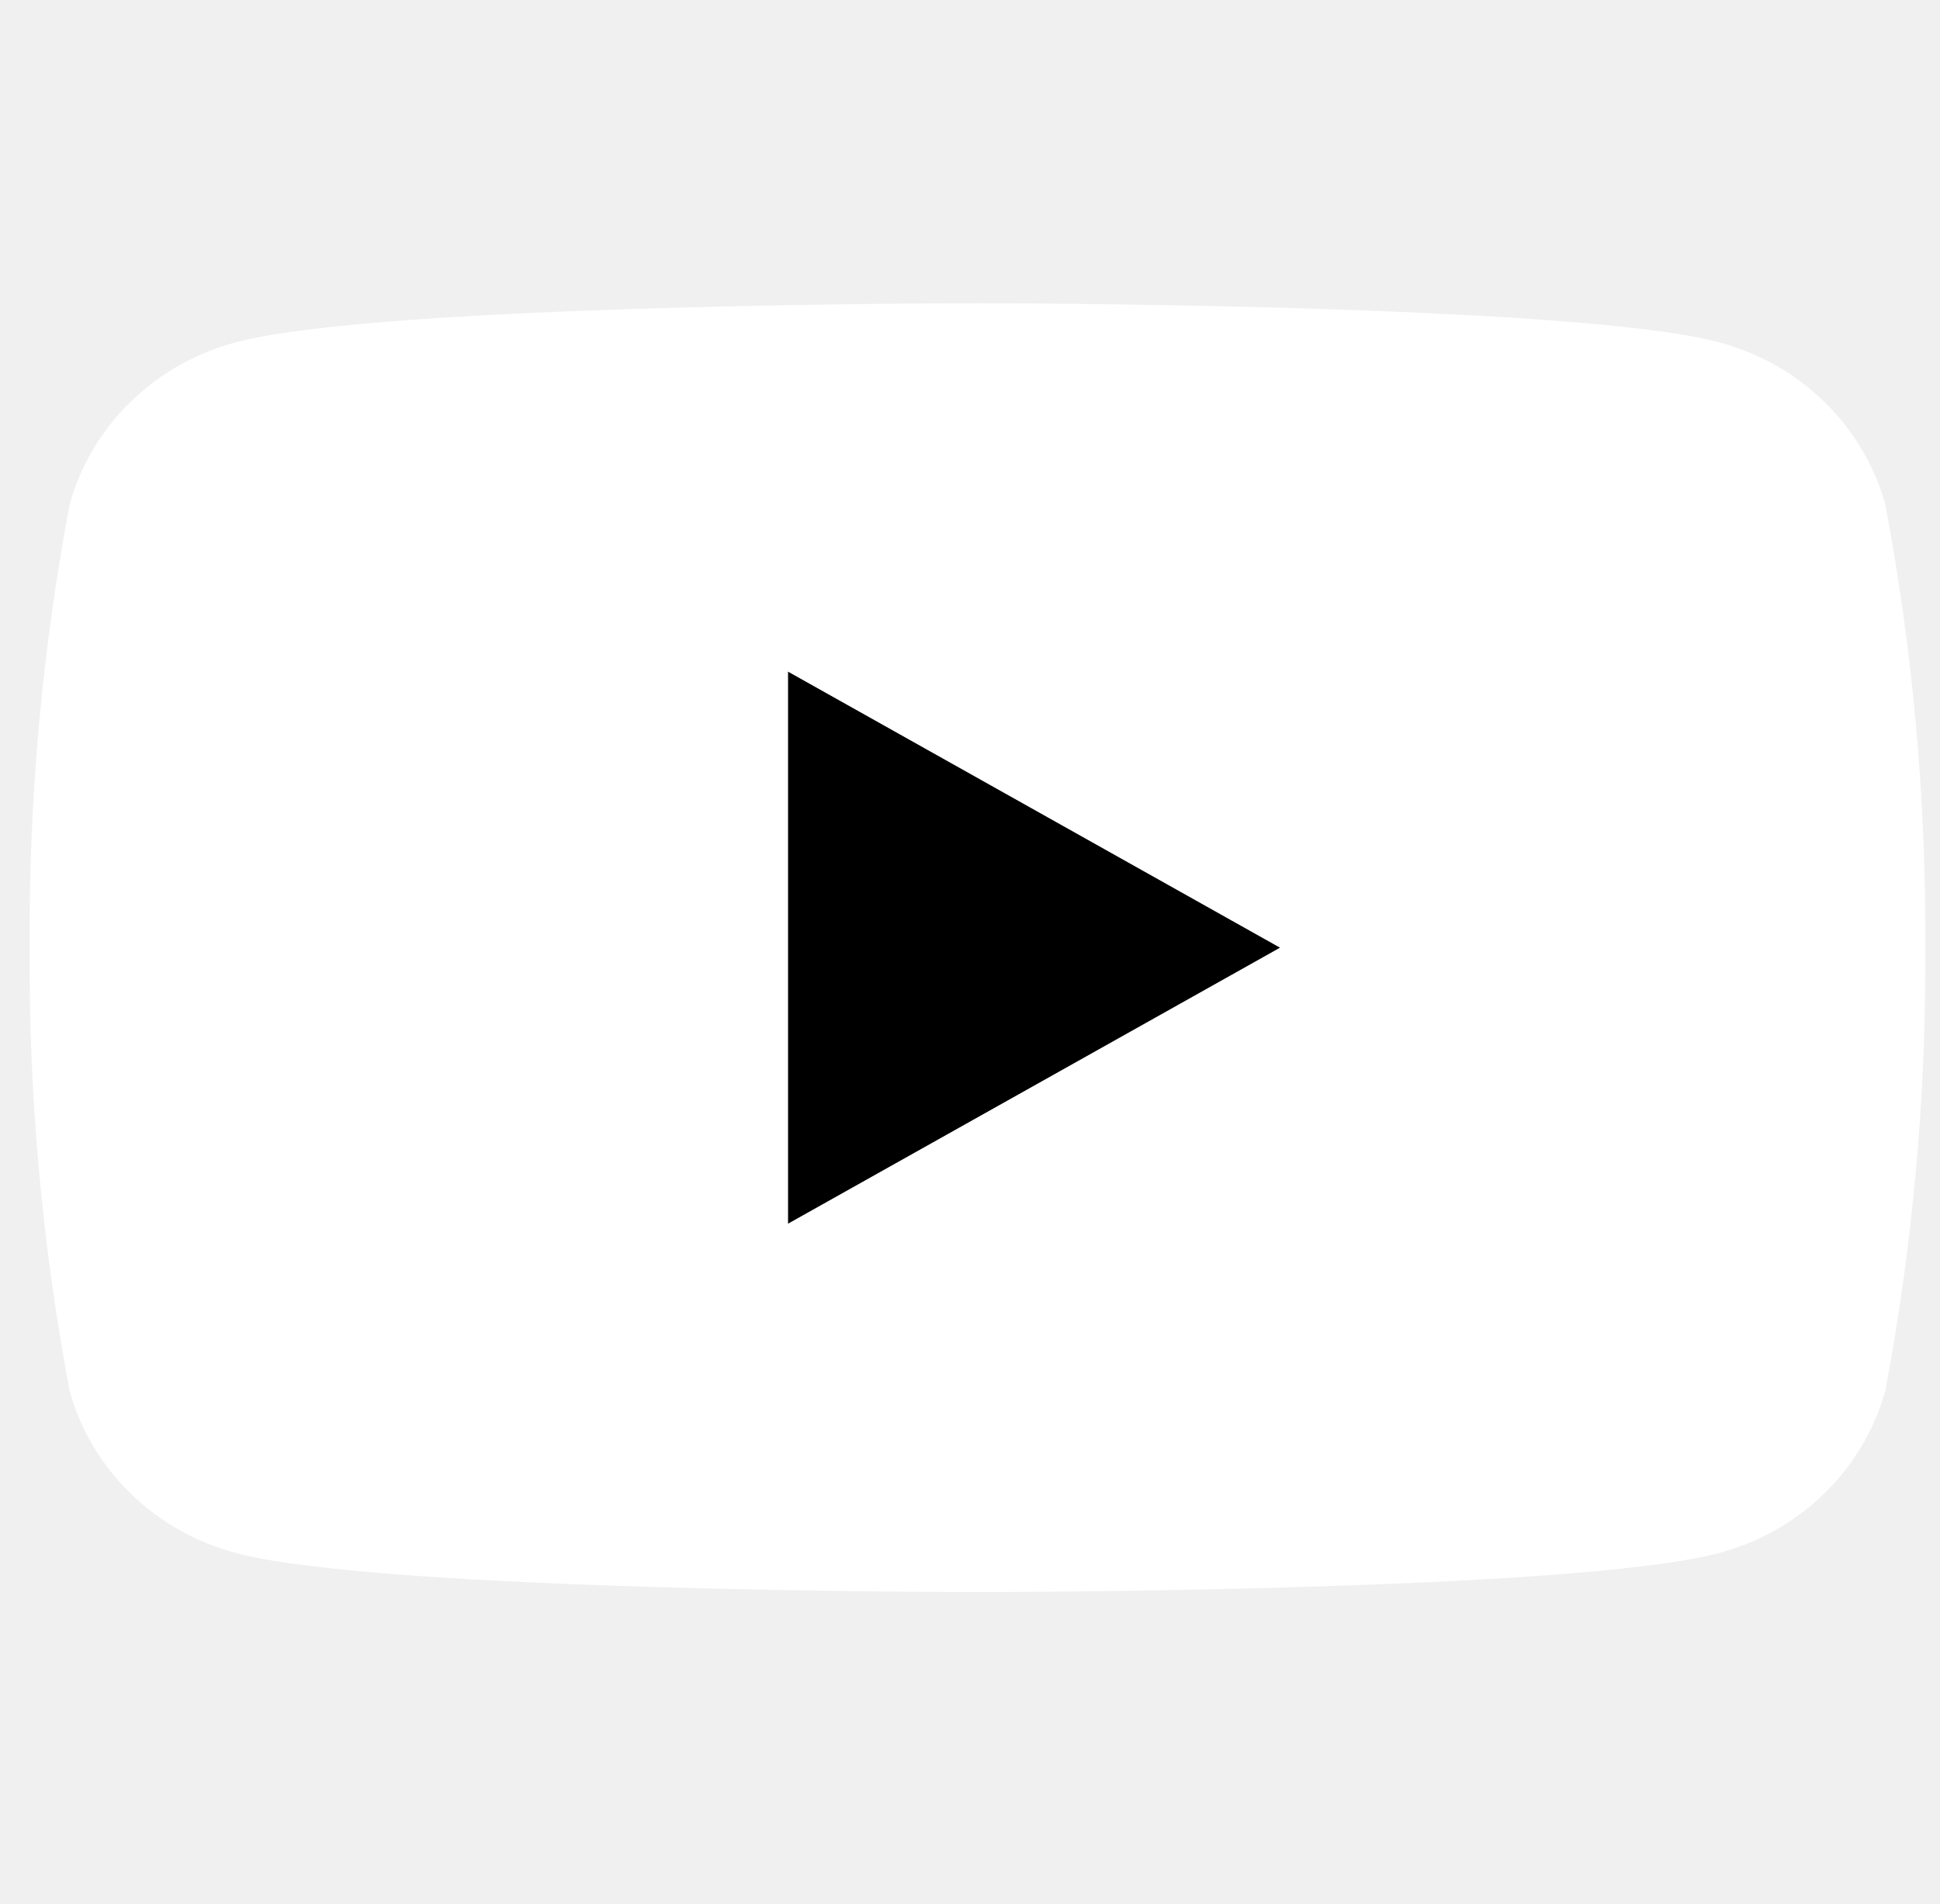
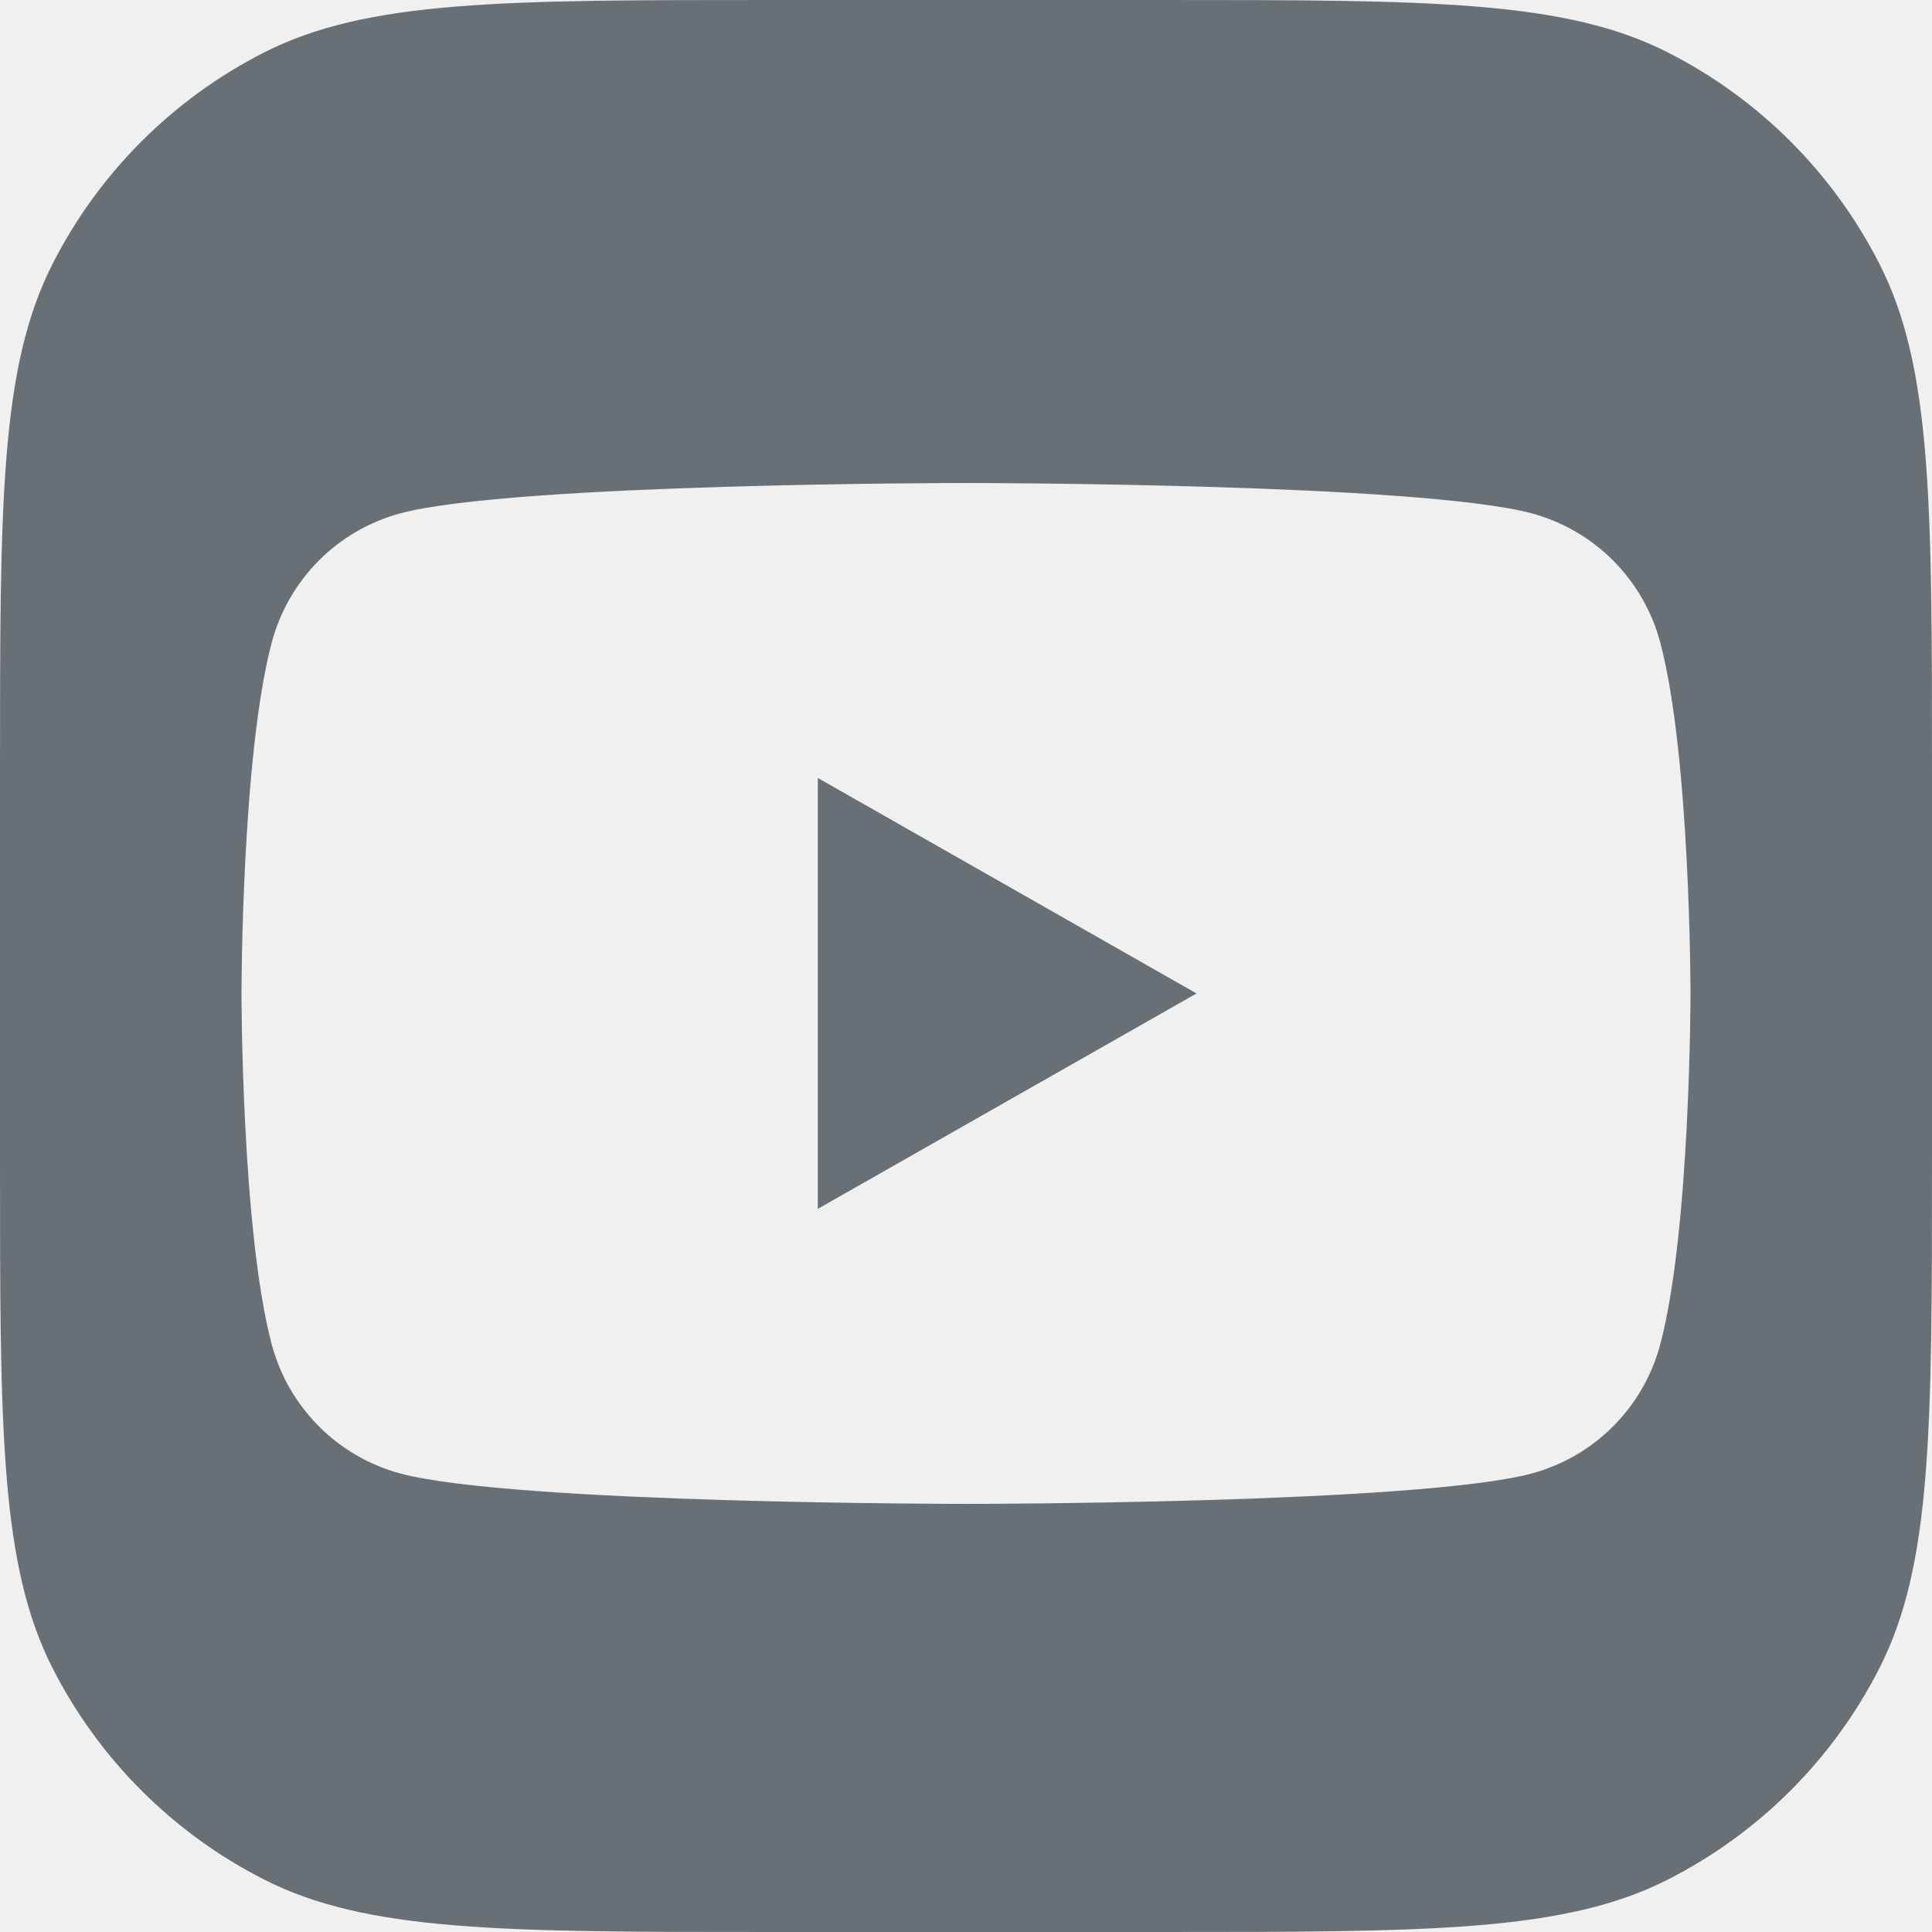
- <svg xmlns="http://www.w3.org/2000/svg" width="54" height="53" viewBox="0 0 54 53" fill="none">
-   <g clip-path="url(#clip0_4_131)">
-     <path d="M21.931 34.075V18.69L35.65 26.383L21.931 34.075Z" fill="black" />
-     <path d="M52.477 14.044C52.176 12.96 51.589 11.972 50.772 11.179C49.955 10.385 48.938 9.814 47.822 9.522C43.715 8.442 27.207 8.442 27.207 8.442C27.207 8.442 10.7 8.442 6.593 9.522C5.477 9.814 4.46 10.385 3.643 11.179C2.826 11.972 2.238 12.96 1.938 14.044C1.171 18.114 0.799 22.245 0.826 26.383C0.799 30.52 1.171 34.651 1.938 38.721C2.238 39.804 2.826 40.793 3.643 41.586C4.46 42.38 5.477 42.951 6.593 43.242C10.7 44.323 27.207 44.323 27.207 44.323C27.207 44.323 43.715 44.323 47.822 43.242C48.938 42.951 49.955 42.38 50.772 41.586C51.589 40.793 52.176 39.804 52.477 38.721C53.244 34.651 53.616 30.52 53.589 26.383C53.616 22.245 53.244 18.114 52.477 14.044ZM21.931 34.071V18.694L35.63 26.383L21.931 34.071Z" fill="white" />
-   </g>
-   <defs>
-     <clipPath id="clip0_4_131">
-       <rect width="52.765" height="52.765" fill="white" transform="translate(0.824951)" />
-     </clipPath>
-   </defs>
+ <svg xmlns="http://www.w3.org/2000/svg" width="24" height="24" viewBox="0 0 24 24" fill="none">
+   <path d="M10.159 9.664L14.864 12.341L10.159 15.017V9.664Z" fill="#687076" />
+   <path fill-rule="evenodd" clip-rule="evenodd" d="M0.654 3.276C0 4.56 0 6.24 0 9.6V14.4C0 17.76 0 19.441 0.654 20.724C1.229 21.853 2.147 22.771 3.276 23.346C4.56 24 6.24 24 9.6 24H14.4C17.76 24 19.441 24 20.724 23.346C21.853 22.771 22.771 21.853 23.346 20.724C24 19.441 24 17.76 24 14.4V9.6C24 6.24 24 4.56 23.346 3.276C22.771 2.147 21.853 1.229 20.724 0.654C19.441 0 17.76 0 14.4 0H9.6C6.24 0 4.56 0 3.276 0.654C2.147 1.229 1.229 2.147 0.654 3.276ZM20.624 7.98C20.522 7.597 20.321 7.248 20.042 6.966C19.763 6.685 19.415 6.483 19.032 6.378C17.625 6 12 6 12 6C12 6 6.375 6 4.968 6.378C4.585 6.483 4.237 6.685 3.958 6.966C3.679 7.248 3.478 7.597 3.376 7.98C3 9.393 3 12.341 3 12.341C3 12.341 3 15.288 3.376 16.702C3.478 17.085 3.679 17.434 3.958 17.715C4.237 17.996 4.585 18.199 4.968 18.303C6.375 18.682 12 18.682 12 18.682C12 18.682 17.625 18.682 19.032 18.303C19.415 18.199 19.763 17.996 20.042 17.715C20.321 17.434 20.522 17.085 20.624 16.702C21 15.288 21 12.341 21 12.341C21 12.341 21 9.393 20.624 7.98Z" fill="#687076" />
</svg>
